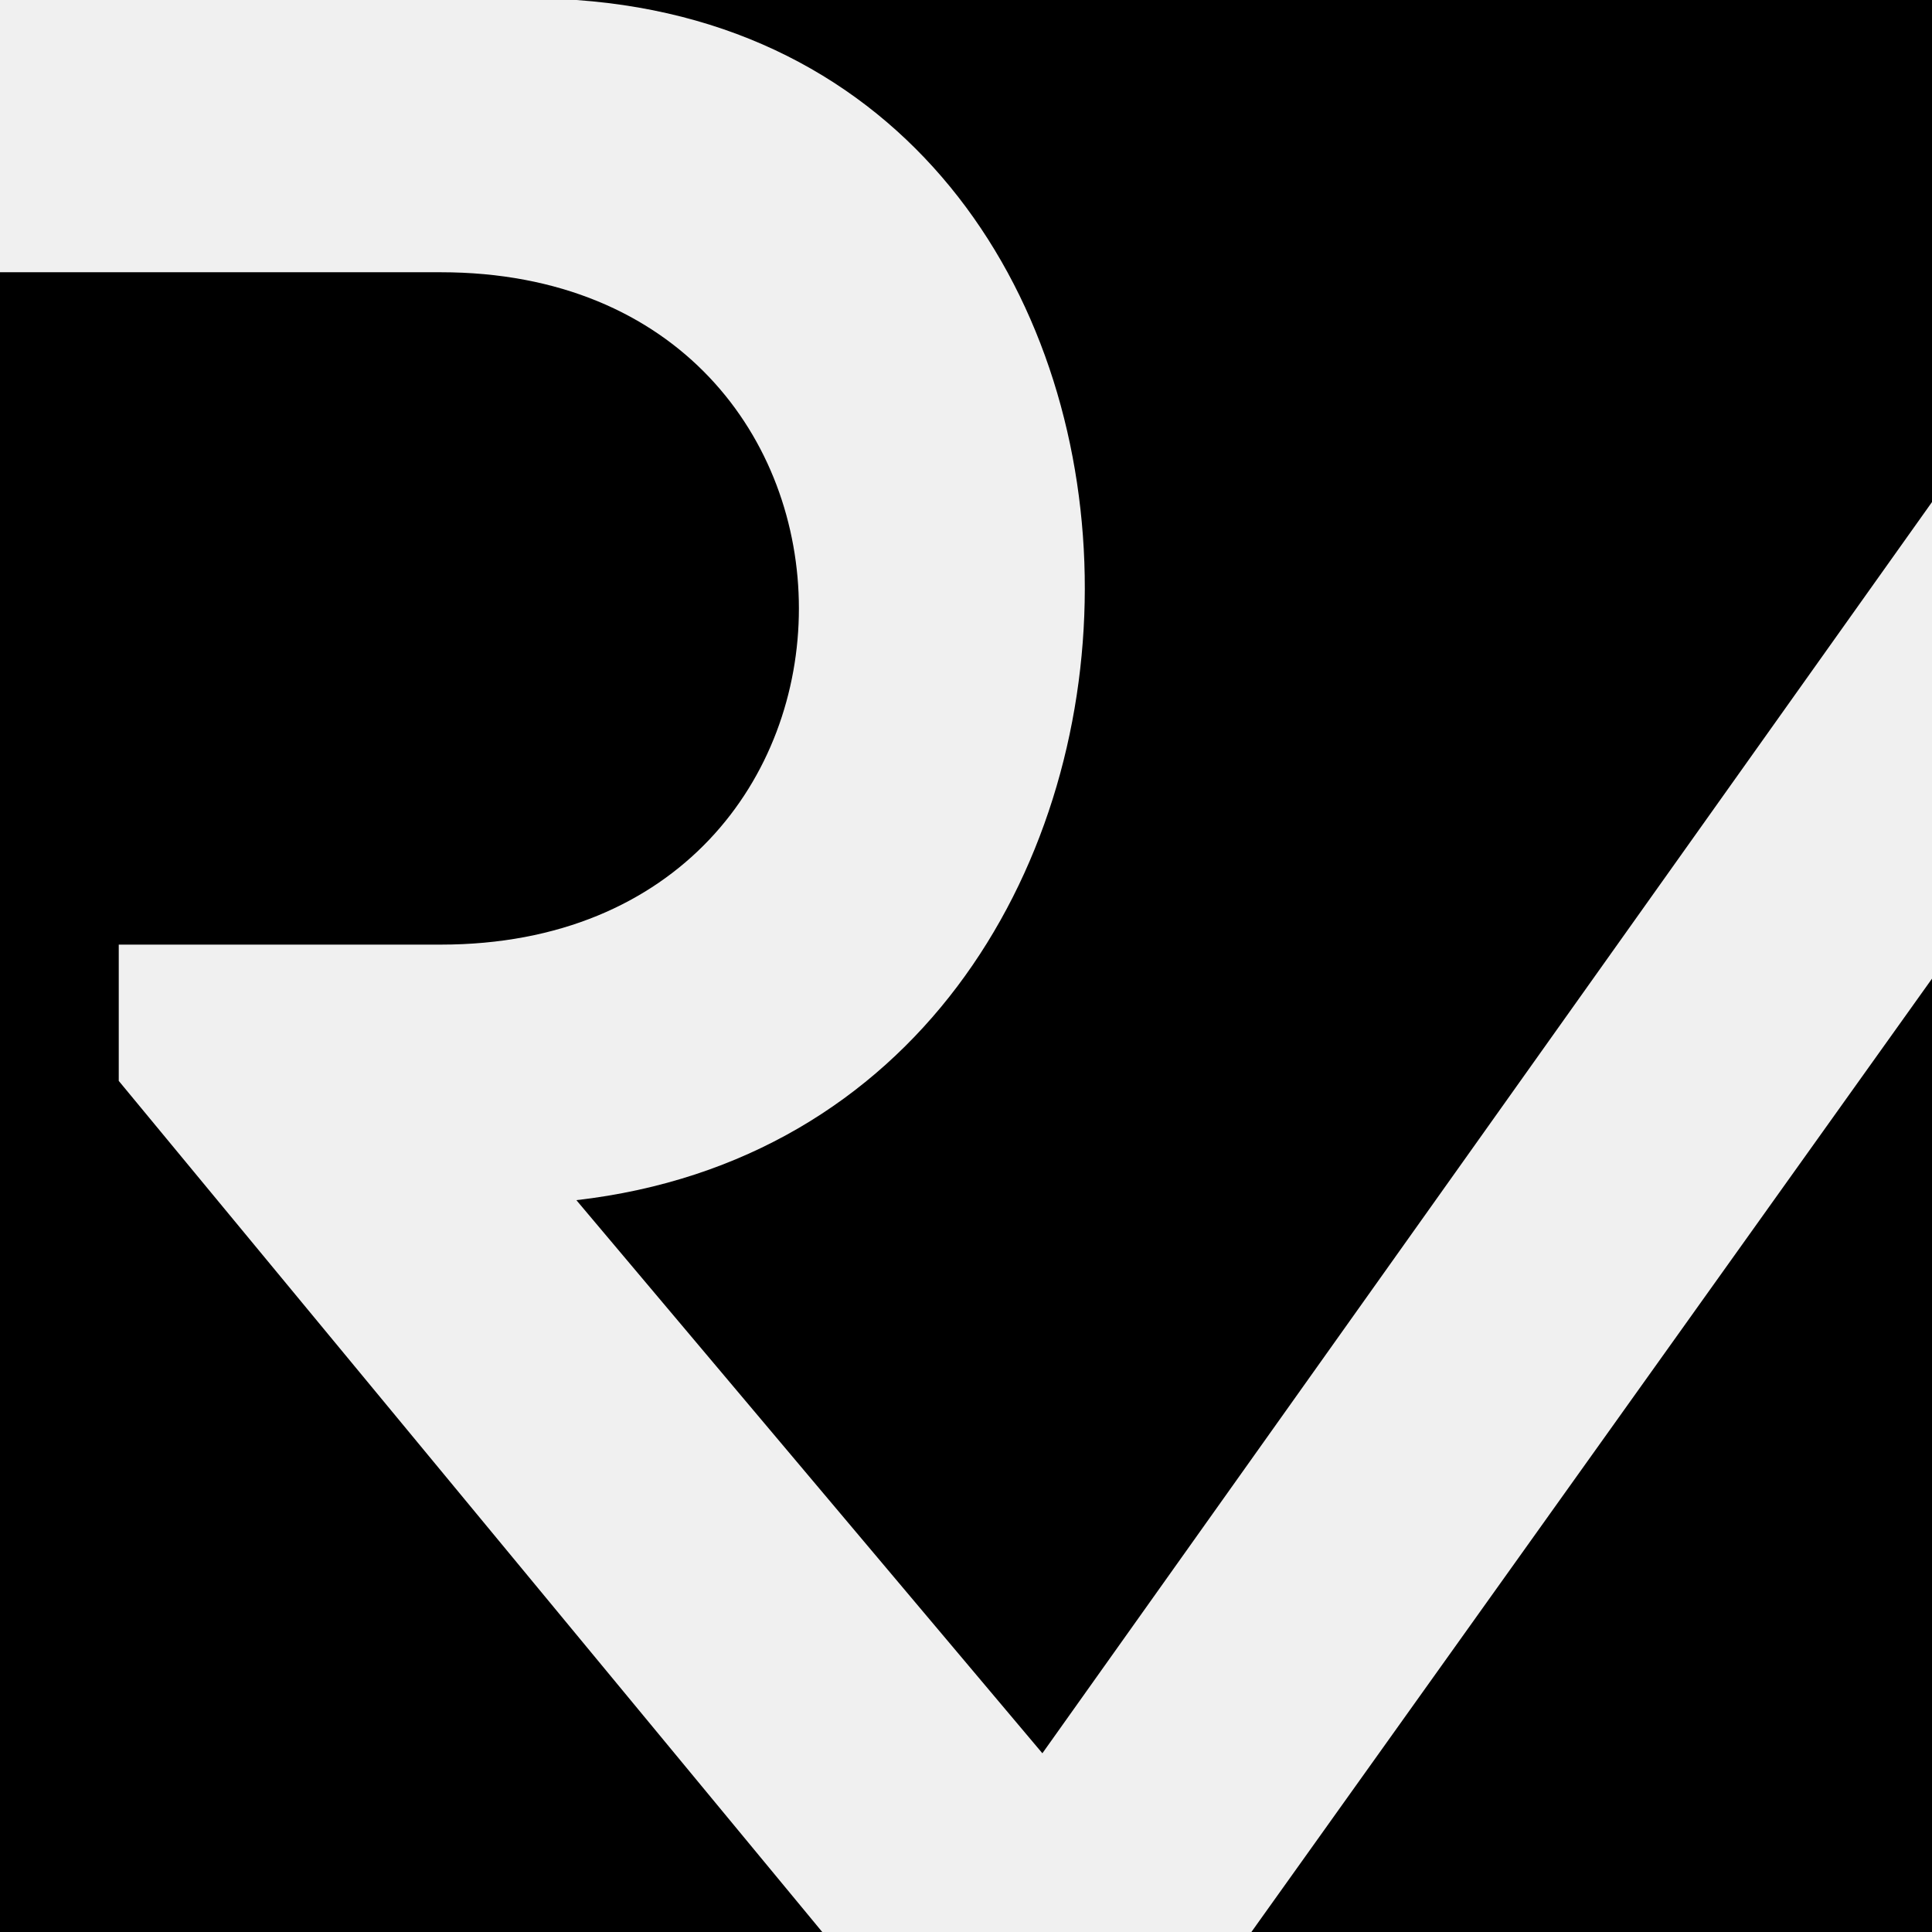
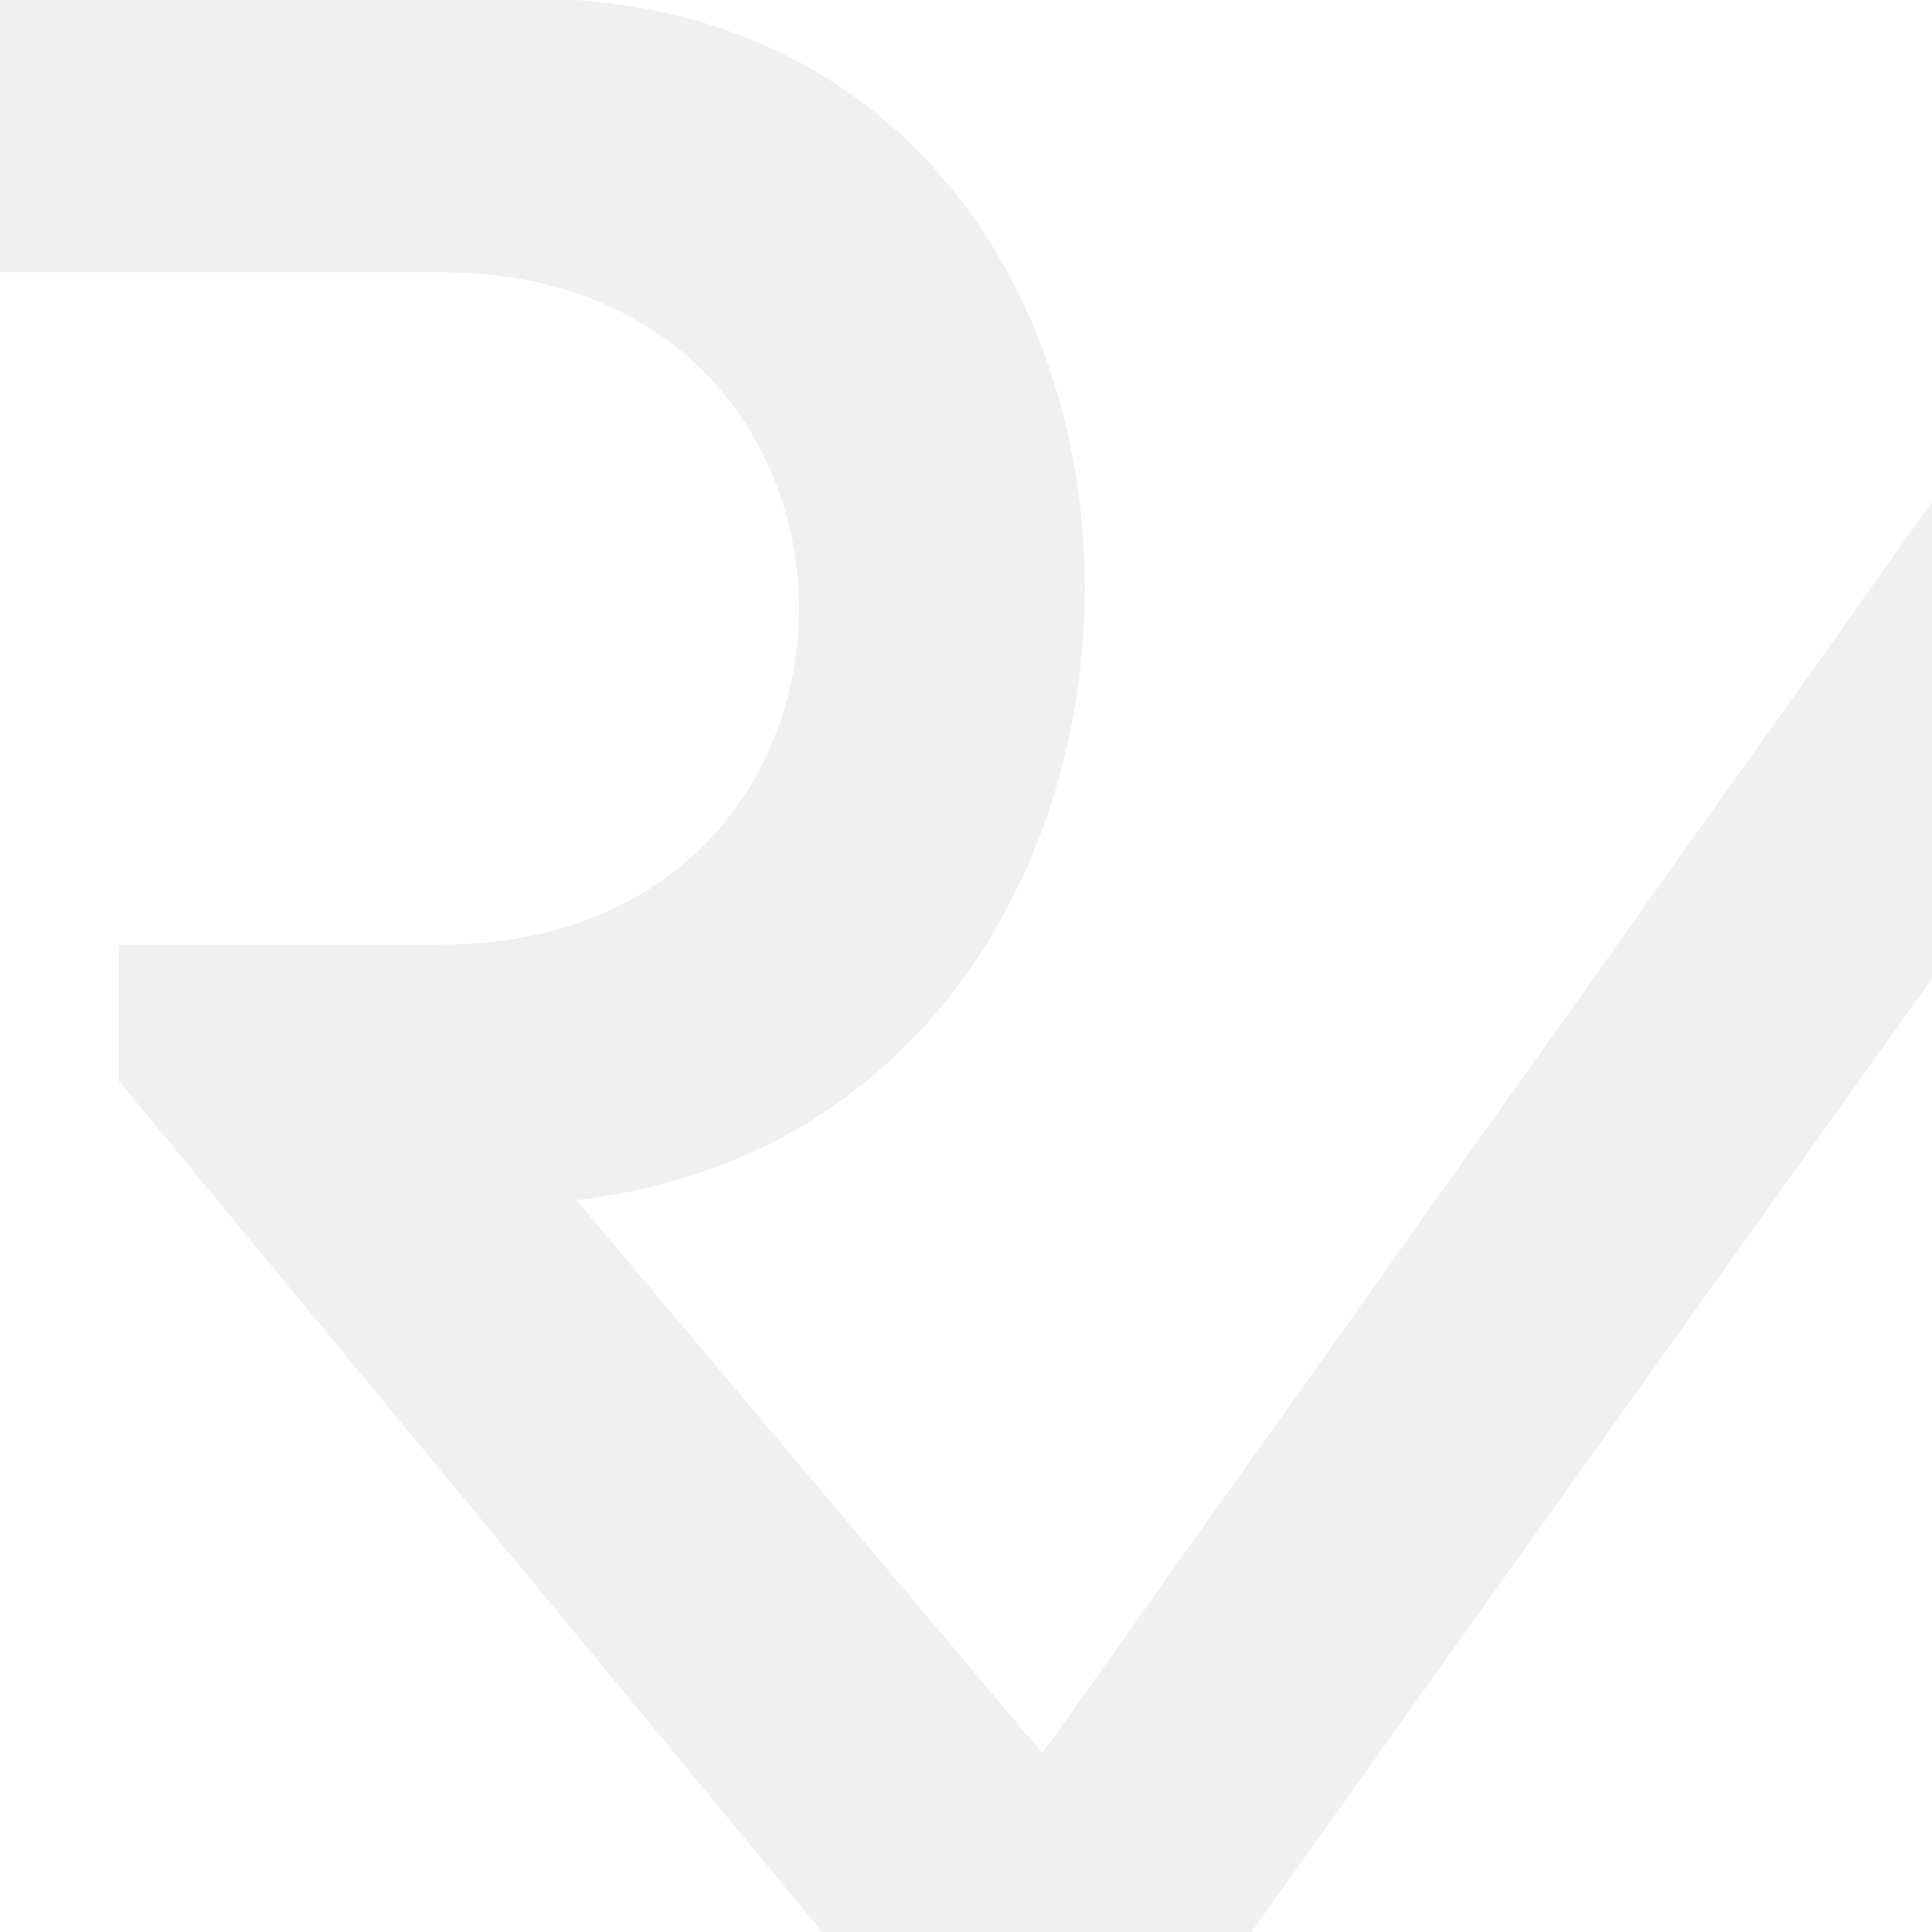
<svg xmlns="http://www.w3.org/2000/svg" t="1739542280208" class="icon" viewBox="0 0 1024 1024" version="1.1" p-id="6431" width="200" height="200">
-   <path d="M305.494 636.11l246.988 293.16L1024 266.092V0H305.494c360.232 25.542 358.38 594.826 0 636.11zM1024 518.71V1024H663.26L1024 518.71zM233.57 144.296H0V1024h435.81L62.94 572.9v-72.234h170.63c253.154 0 253.154-356.37 0-356.37z" p-id="6432" class="custom-cursor-on-hover" />
+   <path d="M305.494 636.11l246.988 293.16L1024 266.092V0H305.494c360.232 25.542 358.38 594.826 0 636.11zM1024 518.71V1024H663.26L1024 518.71zM233.57 144.296H0V1024h435.81L62.94 572.9v-72.234h170.63c253.154 0 253.154-356.37 0-356.37z" p-id="6432" class="custom-cursor-on-hover" fill="#ffffff" />
</svg>
